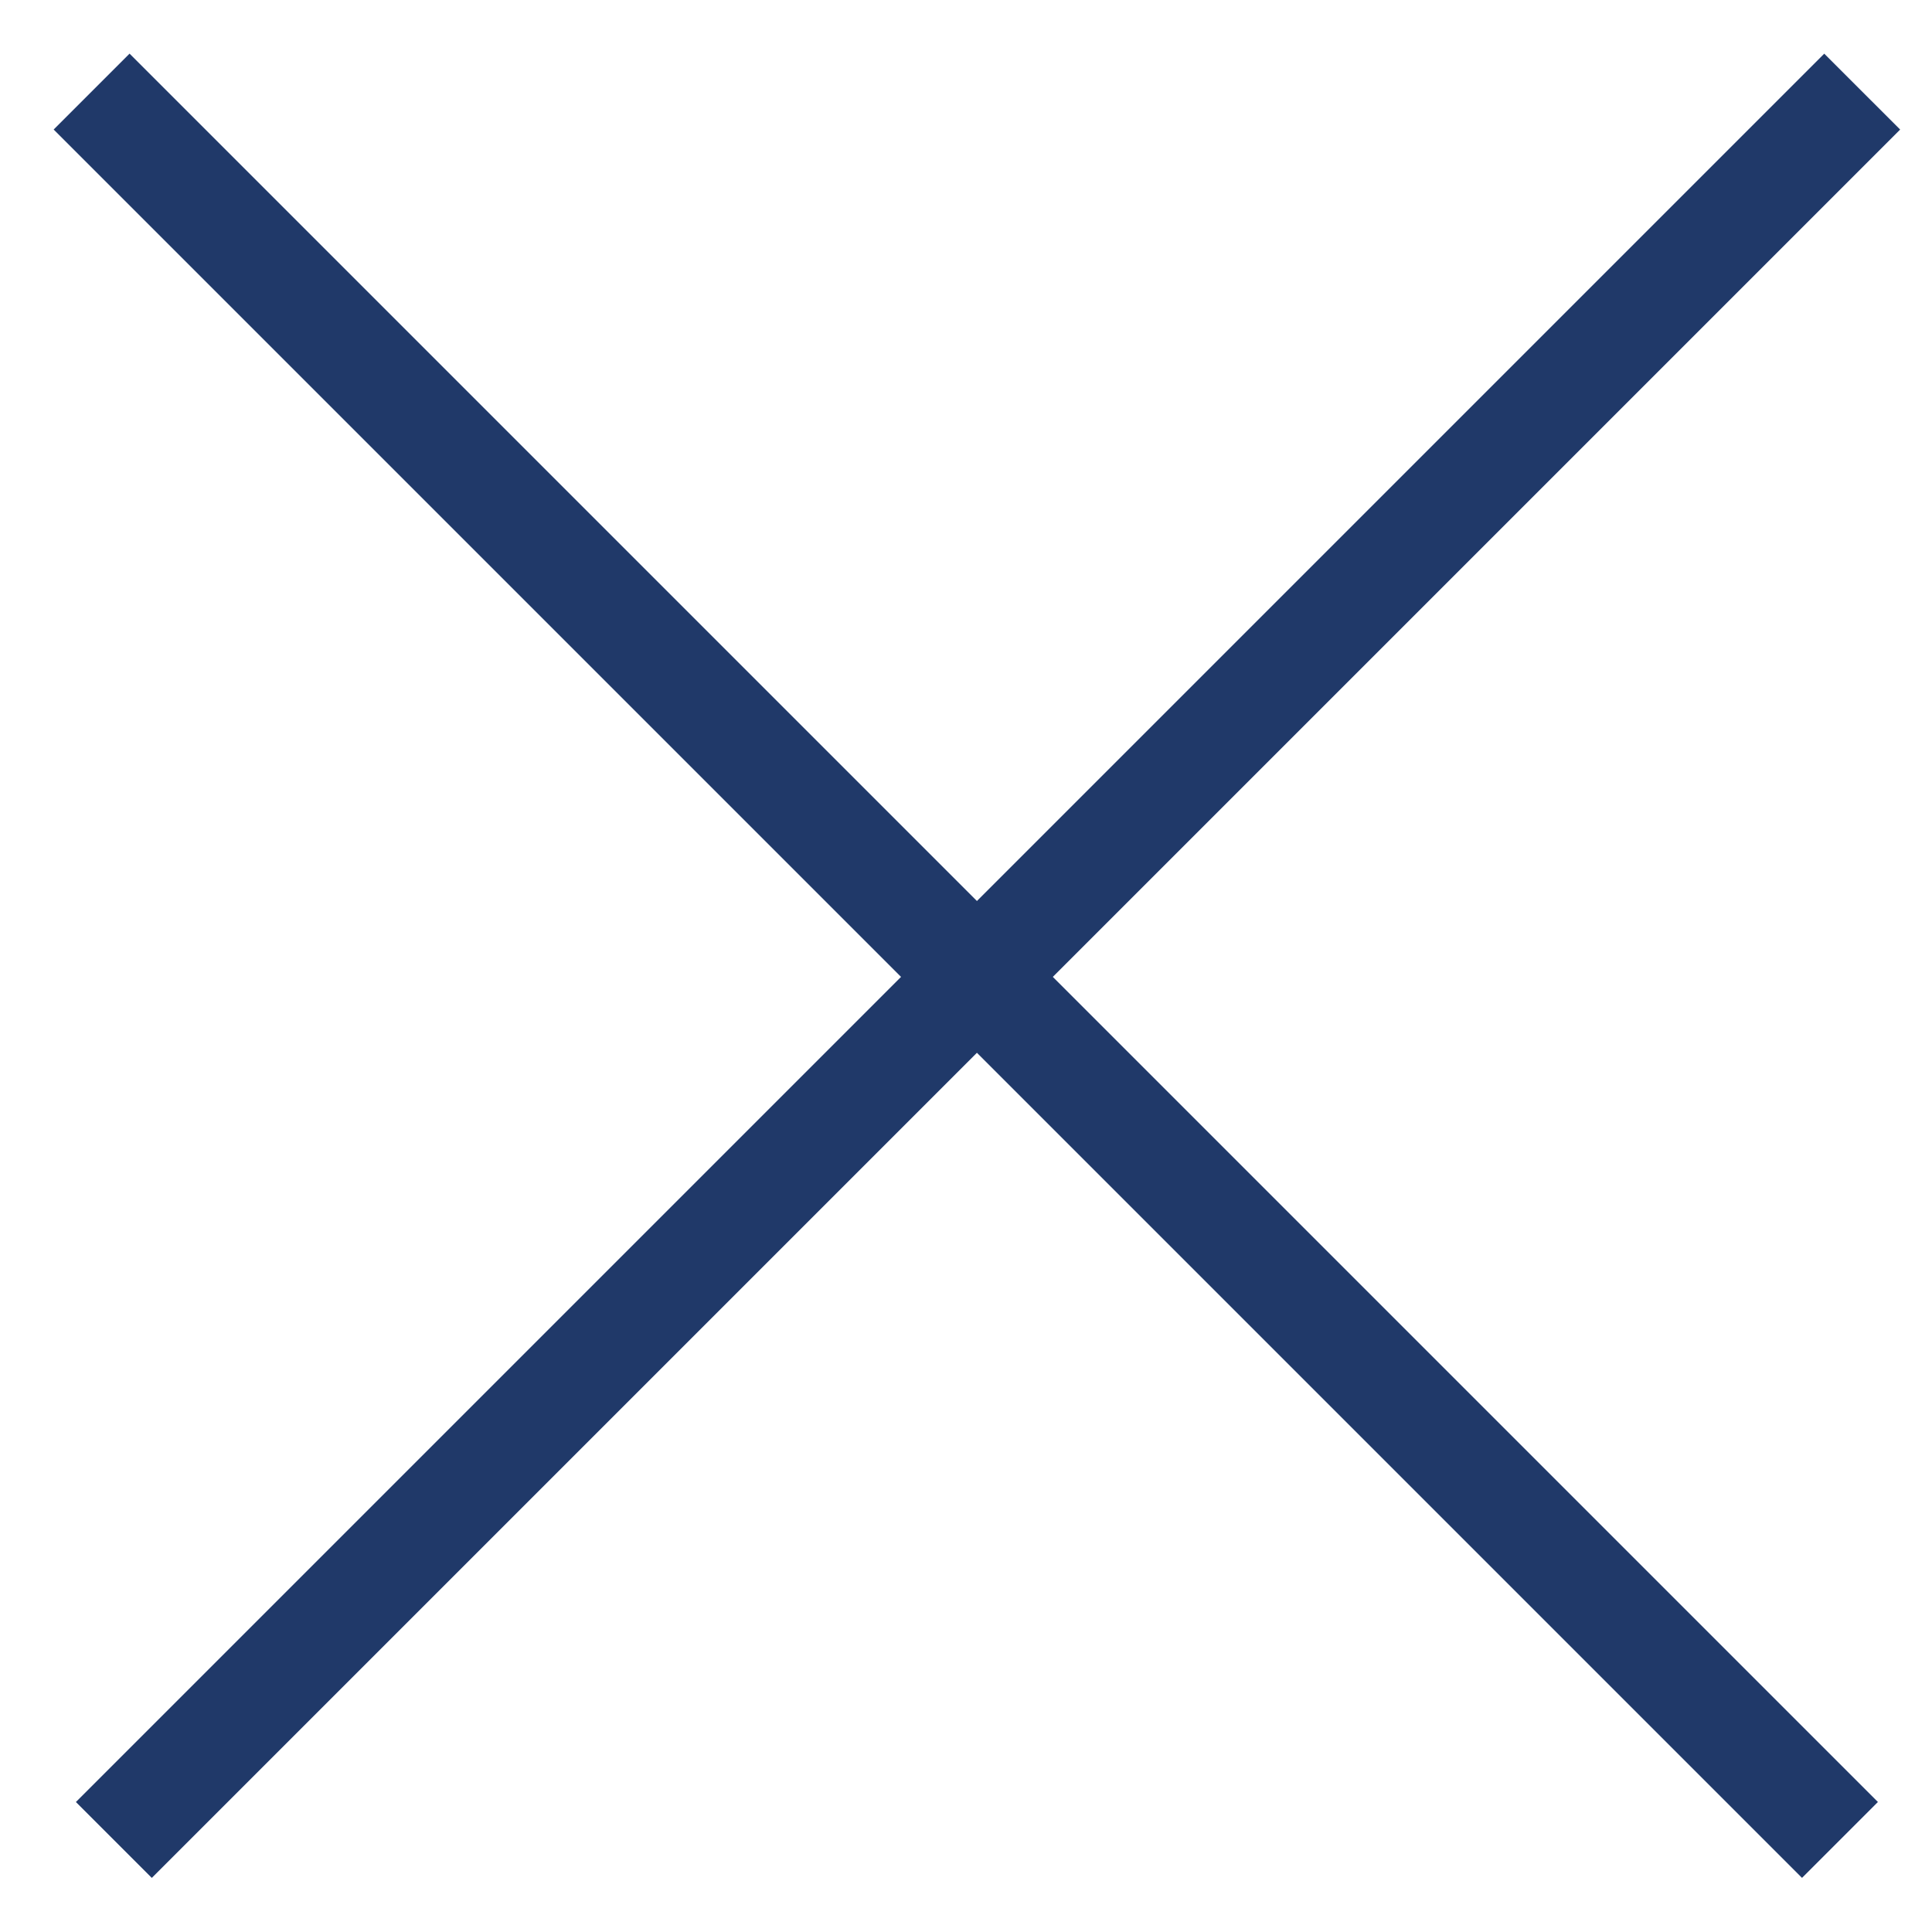
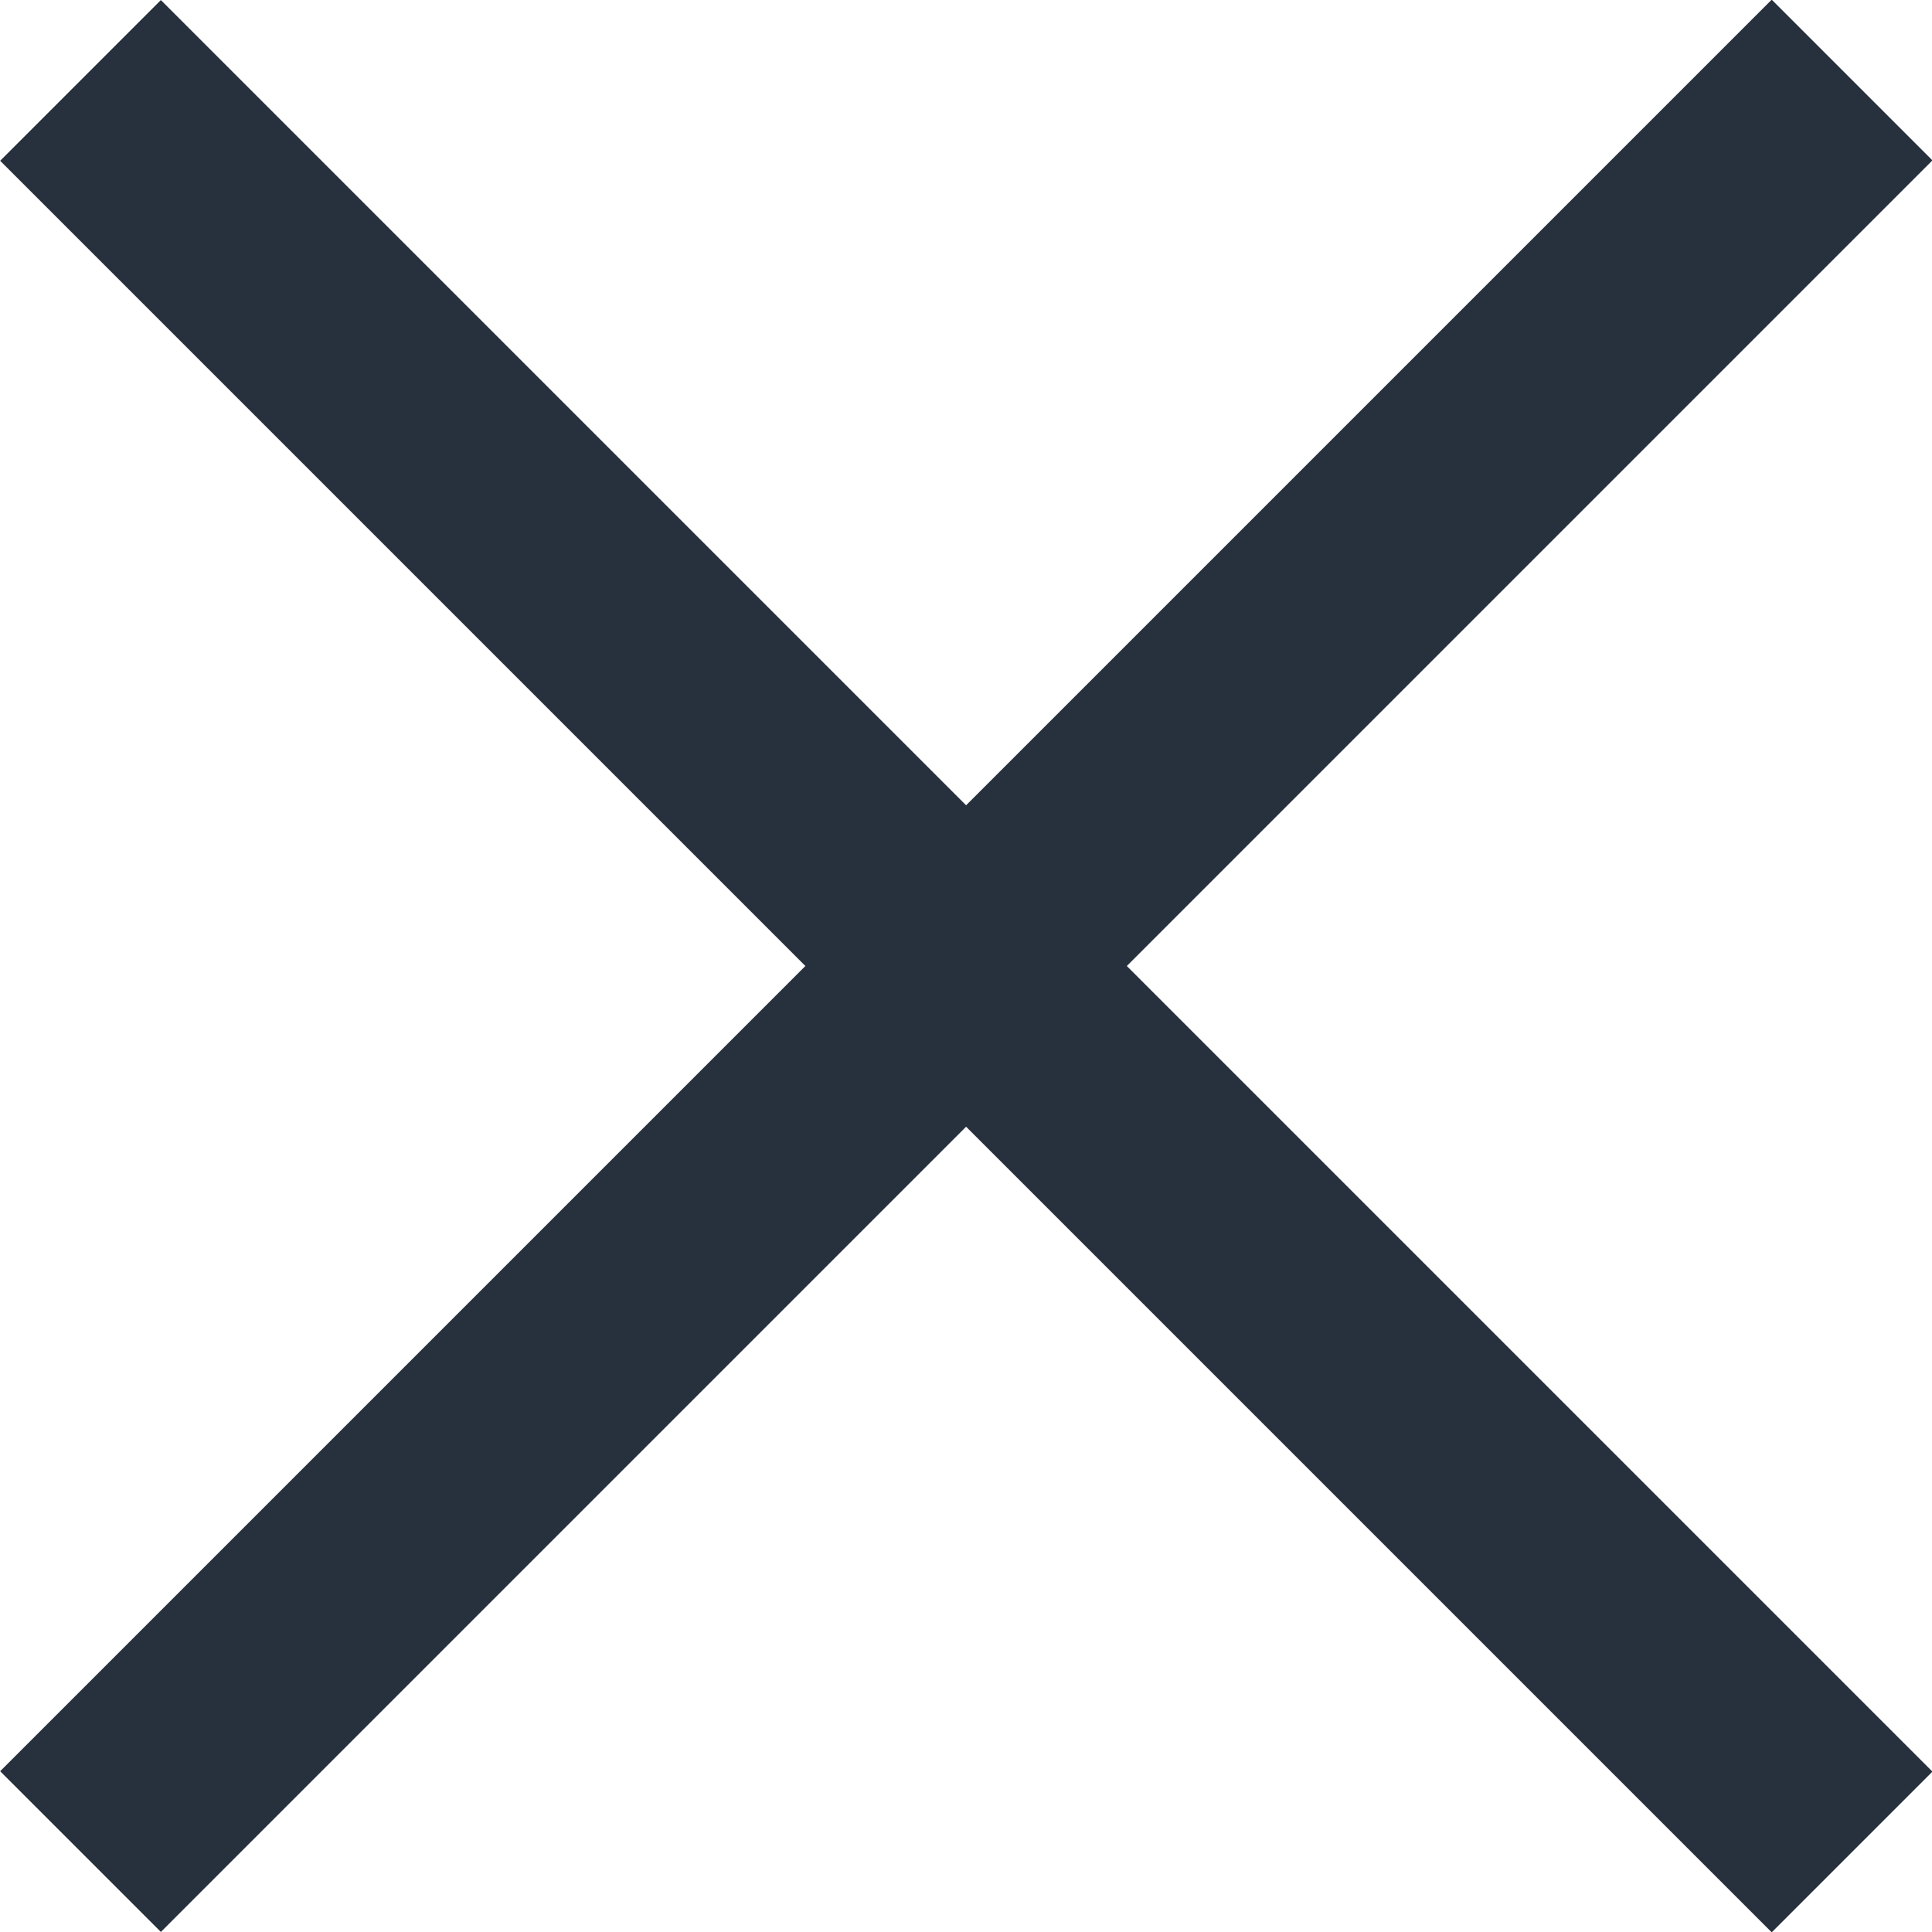
- <svg xmlns="http://www.w3.org/2000/svg" width="36" height="36" viewBox="0 0 36 36" fill="none">
-   <rect x="33.992" y="1" width="2" height="46.072" transform="rotate(45 33.9922 1.00024)" fill="#203969" />
-   <rect x="34.992" y="33.578" width="2" height="46.072" transform="rotate(135 34.9922 33.5776)" fill="#203969" />
+ <svg xmlns="http://www.w3.org/2000/svg" id="Icons" viewBox="0 0 34 34">
+   <defs>
+     <style>
+       .cls-1 {
+         fill: #27303d;
+       }
+     </style>
+   </defs>
+   <rect class="cls-1" x="15" y="-5.04" width="4" height="44.09" transform="translate(-7.04 17) rotate(-45)" />
+   <rect class="cls-1" x="-5.04" y="15" width="44.09" height="4" transform="translate(-7.04 17) rotate(-45)" />
</svg>
